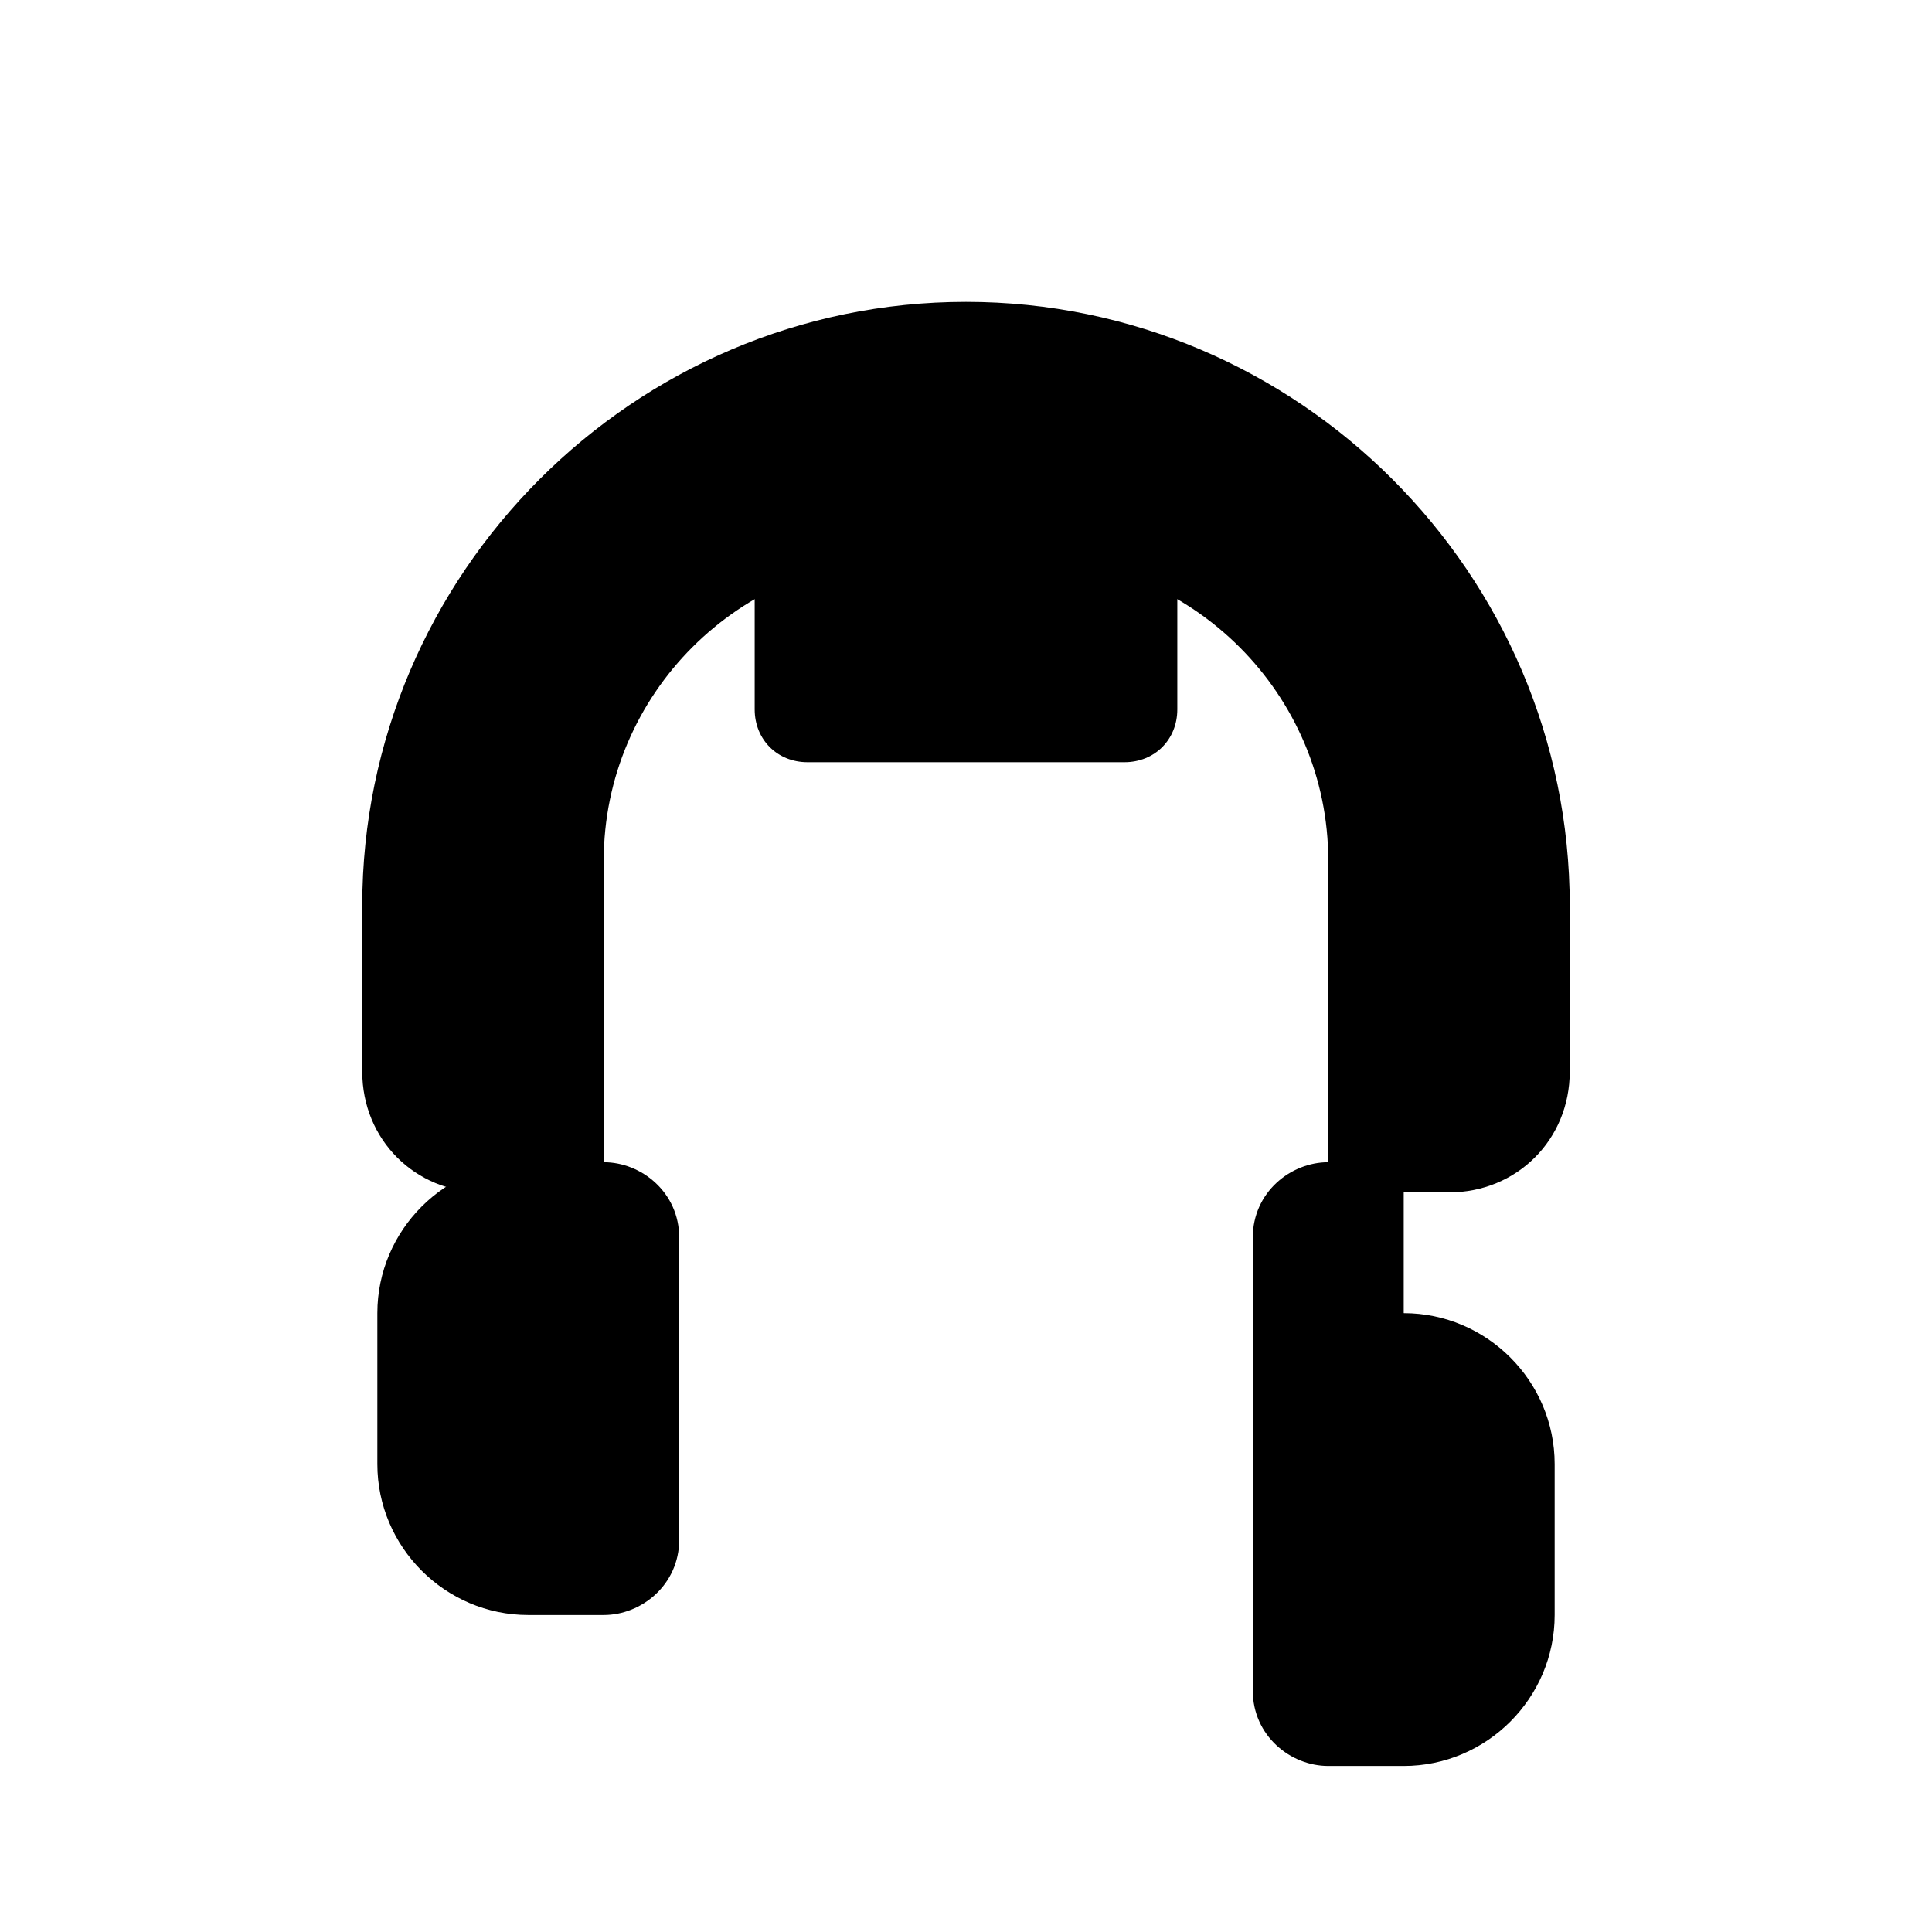
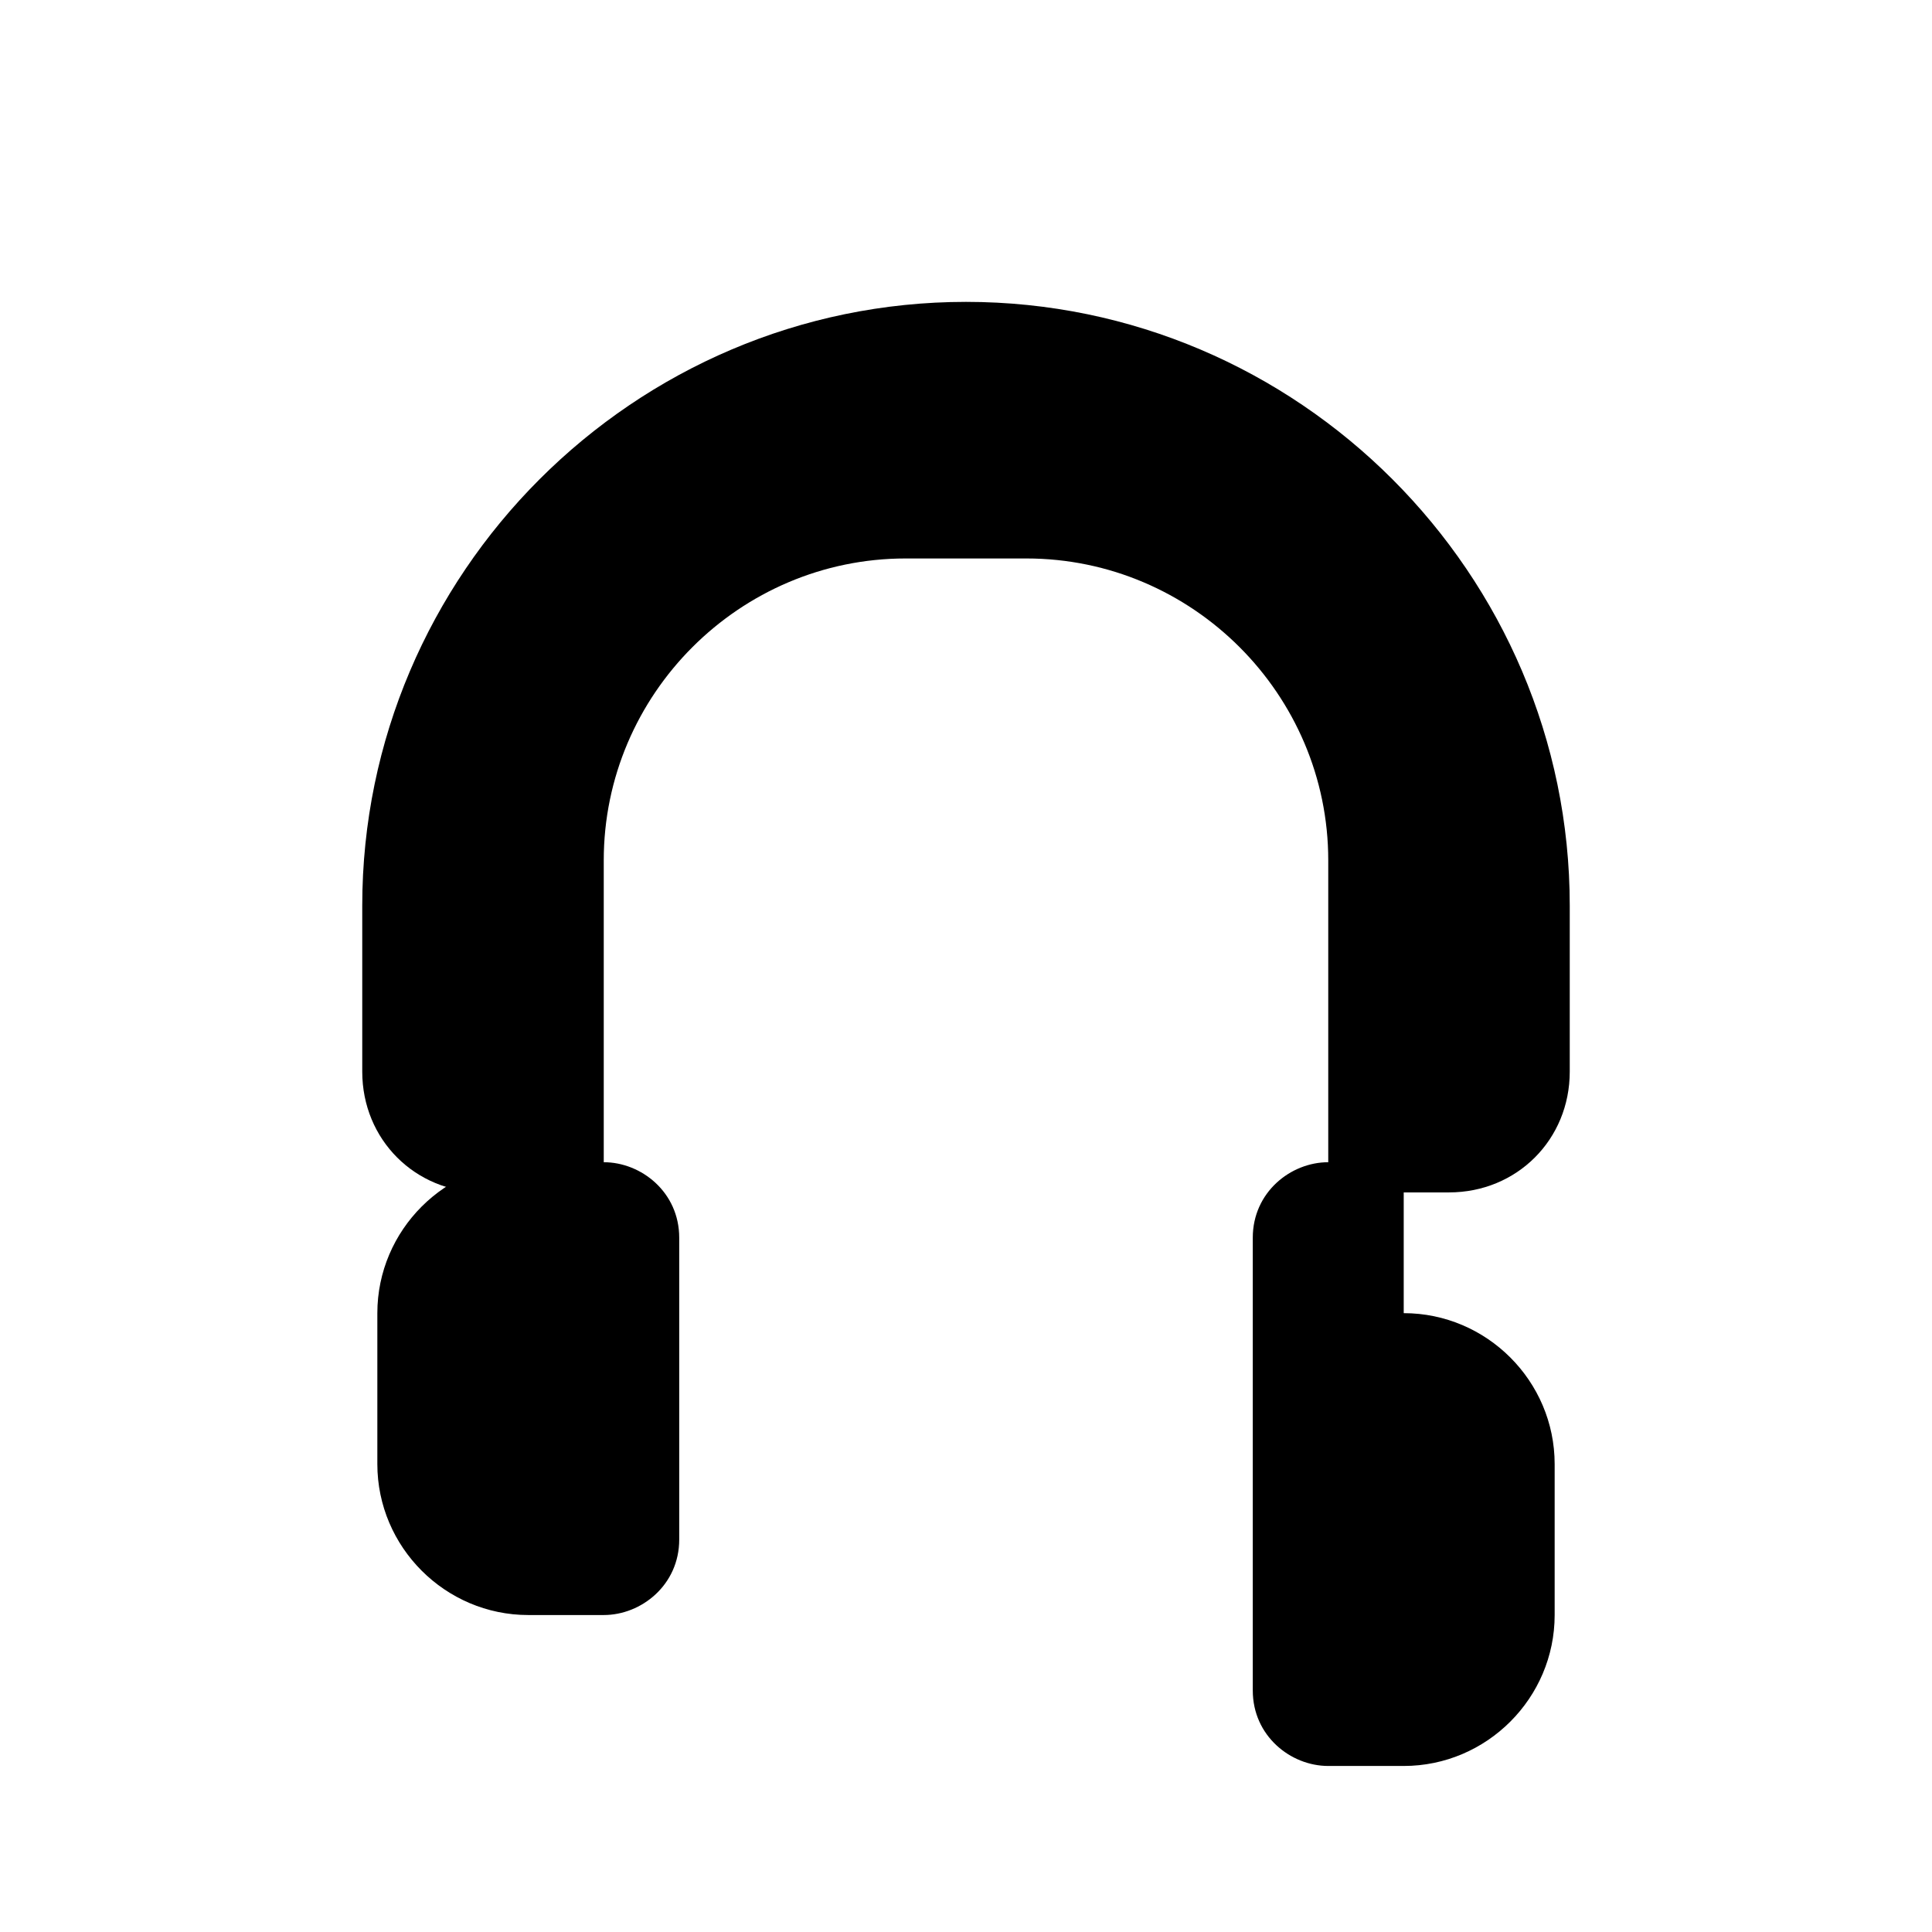
<svg xmlns="http://www.w3.org/2000/svg" viewBox="0 0 512 512">
  <path fill="currentColor" d="M256 80c-88 0-160 72-160 160v44c0 18 14 32 32 32h32v-88c0-44 36-80 80-80h32c44 0 80 36 80 80v88h32c18 0 32-14 32-32v-44c0-88-72-160-160-160z" />
  <path fill="currentColor" d="M160 308h-20c-22 0-40 18-40 40v40c0 22 18 40 40 40h20c10 0 20-8 20-20V328c0-12-10-20-20-20zm212 0h-20c-10 0-20 8-20 20v120c0 12 10 20 20 20h20c22 0 40-18 40-40v-40c0-22-18-40-40-40z" />
-   <path fill="currentColor" d="M200 156c0-8 6-14 14-14h84c8 0 14 6 14 14v32c0 8-6 14-14 14h-84c-8 0-14-6-14-14v-32z" />
</svg>
